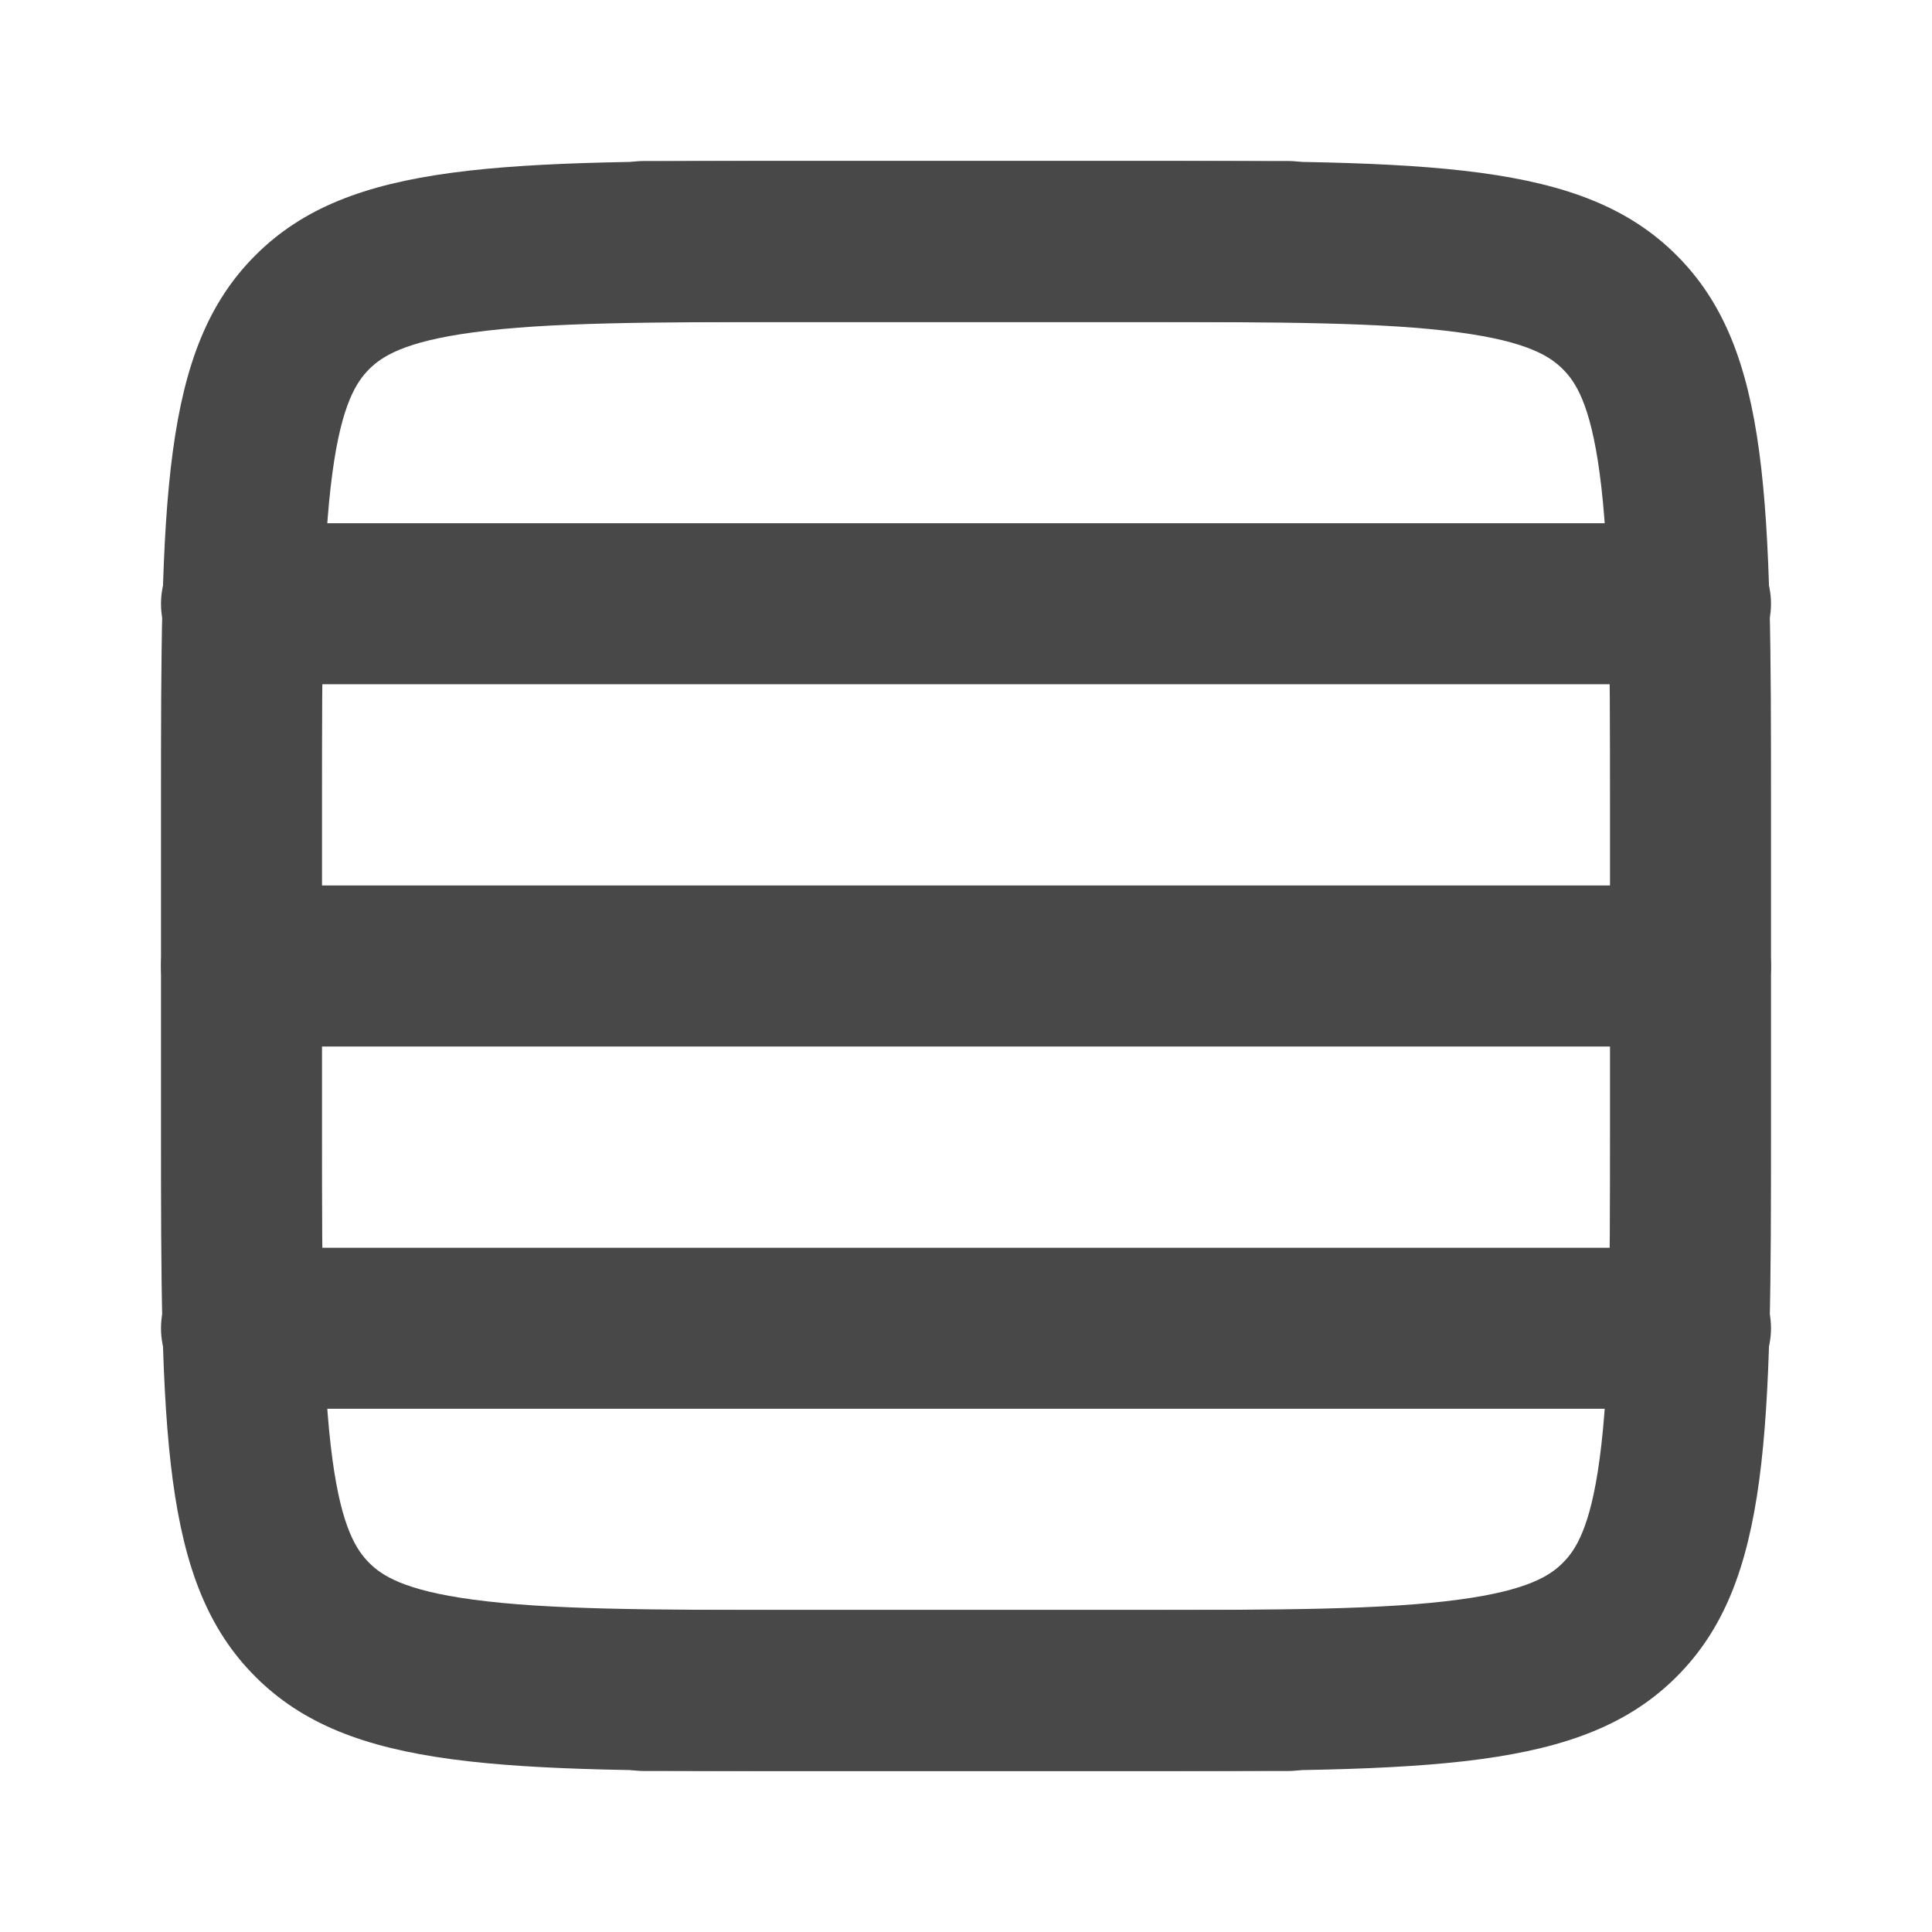
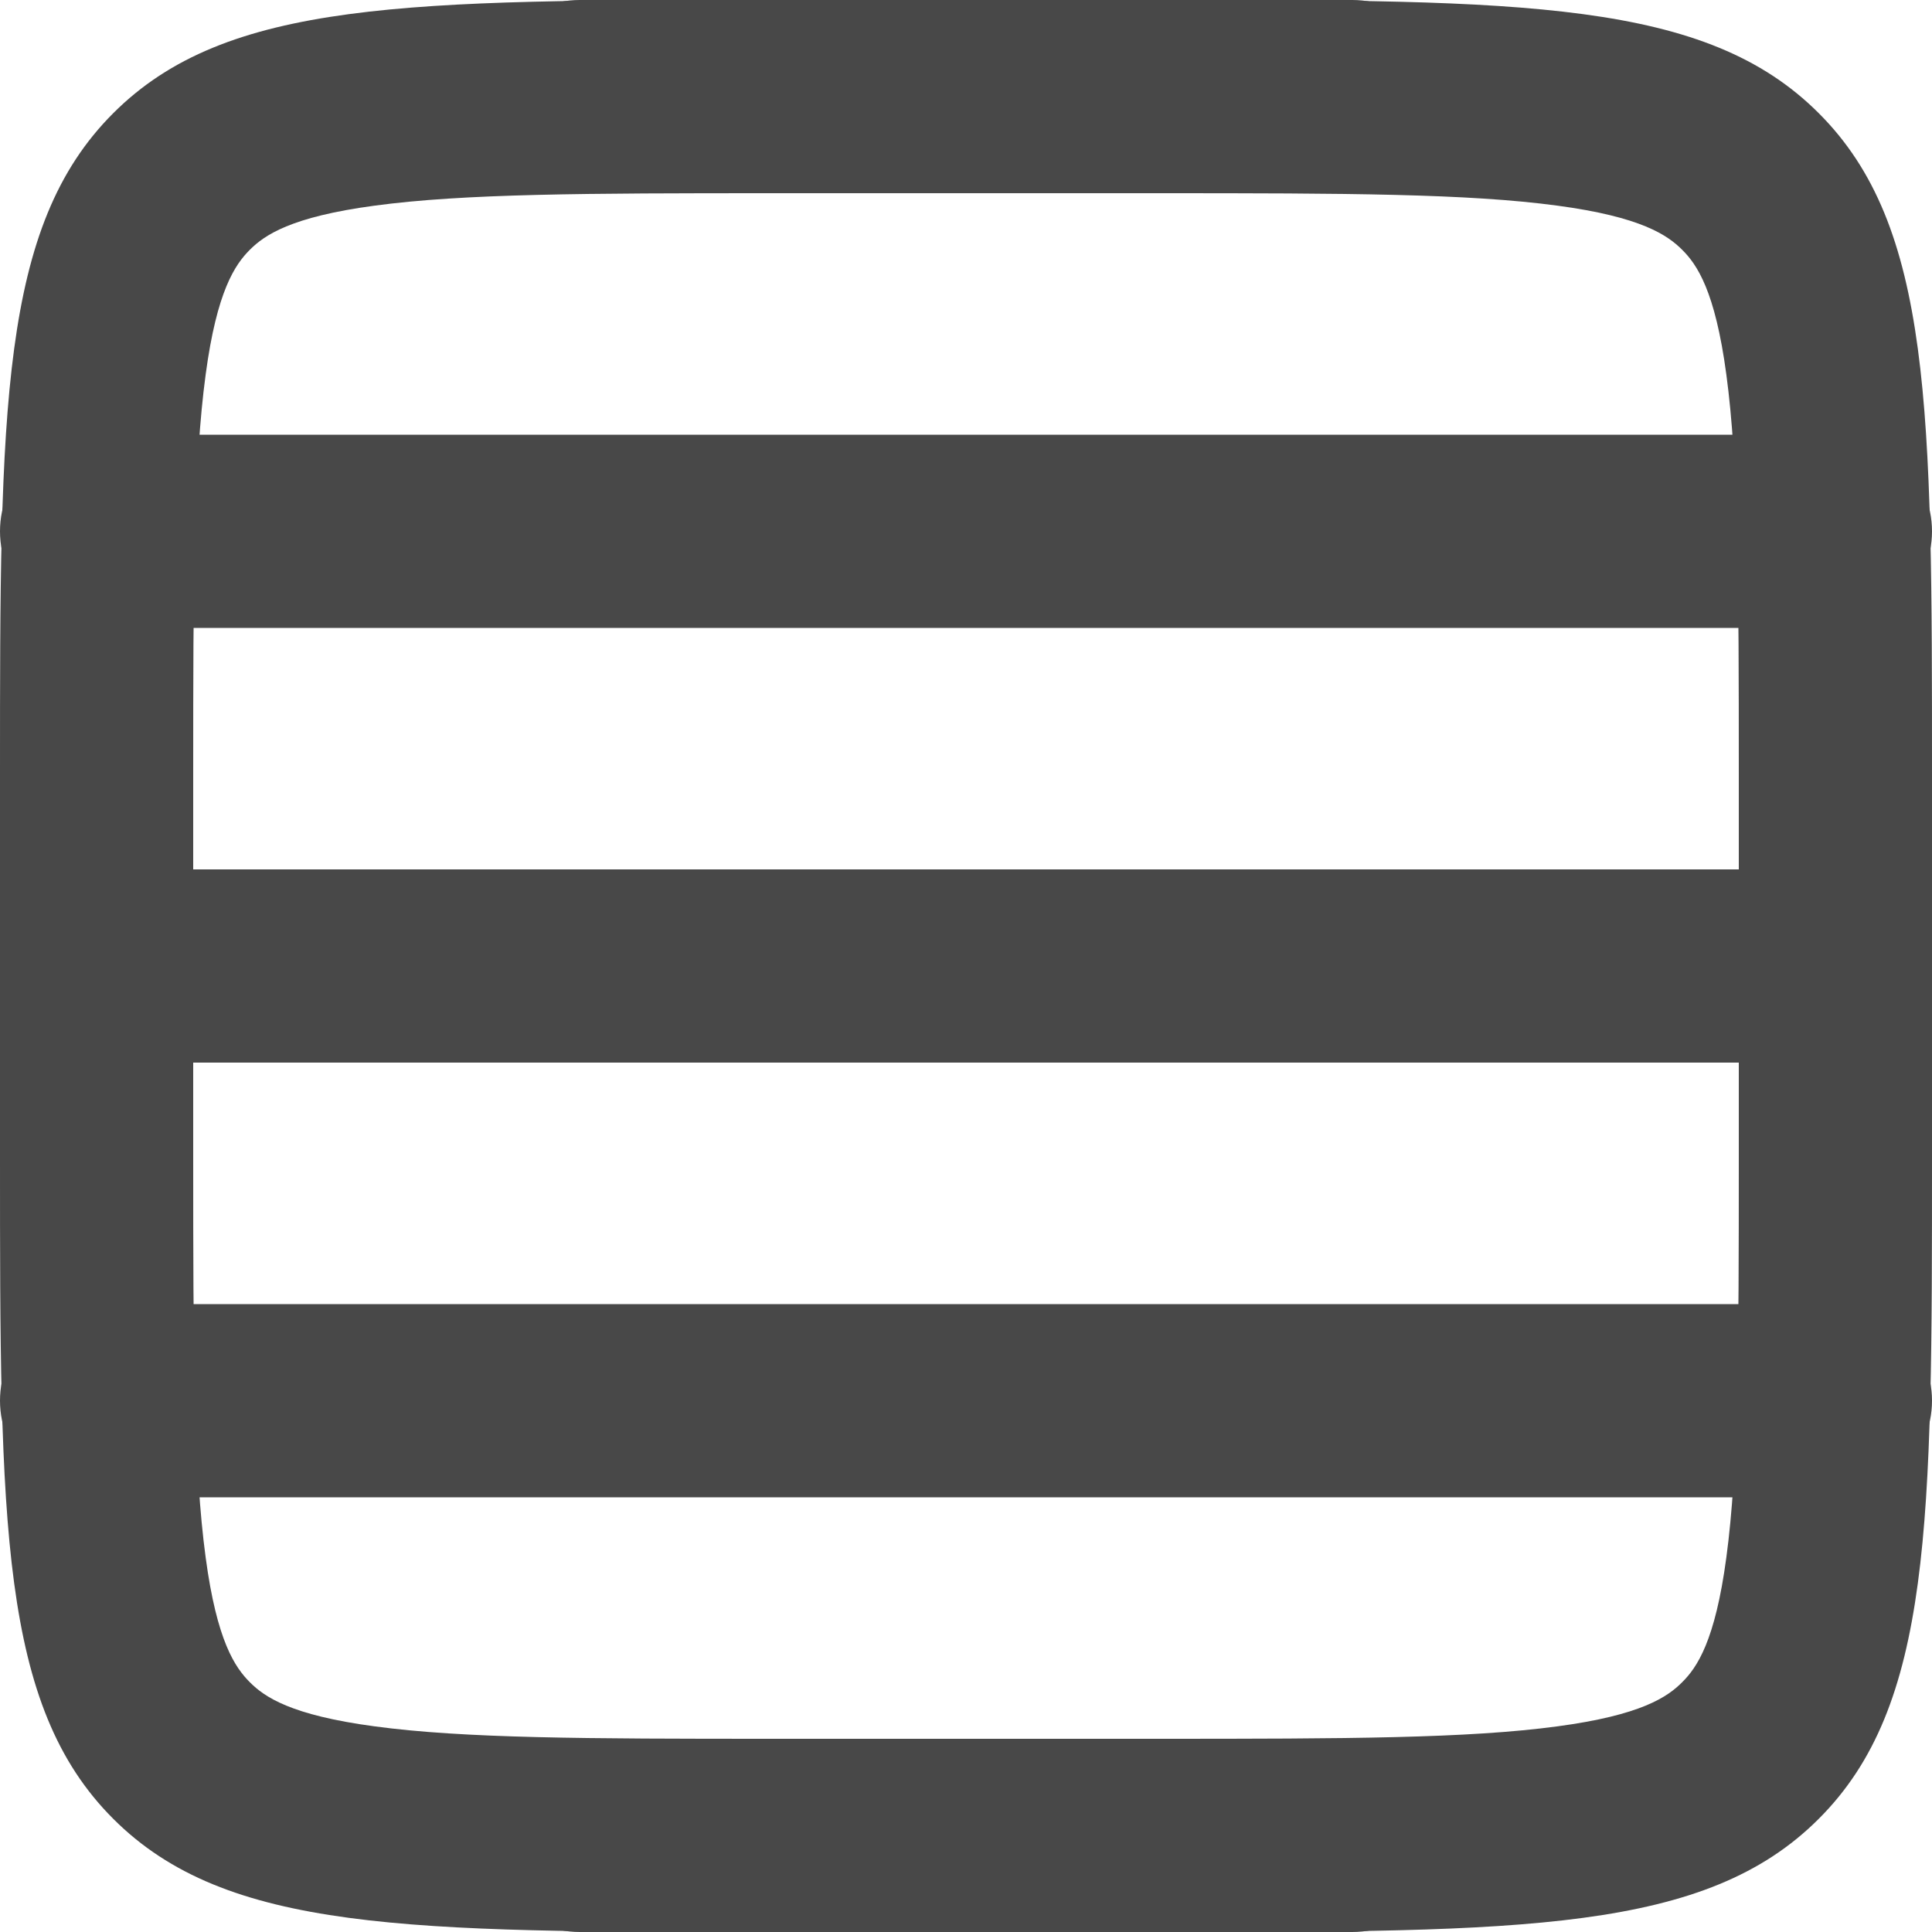
- <svg xmlns="http://www.w3.org/2000/svg" width="24" height="24" viewBox="0 0 24 24" fill="none">
-   <path fill-rule="evenodd" clip-rule="evenodd" d="M14 4H10C8.058 4 6.802 4.004 5.877 4.129C5.01 4.245 4.738 4.434 4.586 4.586C4.434 4.738 4.245 5.01 4.129 5.877C4.004 6.802 4 8.058 4 10V14C4 15.942 4.004 17.198 4.129 18.123C4.245 18.99 4.434 19.262 4.586 19.414C4.738 19.567 5.01 19.755 5.877 19.871C6.802 19.996 8.058 20 10 20H14C15.942 20 17.198 19.996 18.123 19.871C18.99 19.755 19.262 19.567 19.414 19.414C19.567 19.262 19.755 18.99 19.871 18.123C19.996 17.198 20 15.942 20 14V10C20 8.058 19.996 6.802 19.871 5.877C19.755 5.01 19.567 4.738 19.414 4.586C19.262 4.434 18.99 4.245 18.123 4.129C17.198 4.004 15.942 4 14 4ZM3.172 3.172C2 4.343 2 6.229 2 10V14C2 17.771 2 19.657 3.172 20.828C4.343 22 6.229 22 10 22H14C17.771 22 19.657 22 20.828 20.828C22 19.657 22 17.771 22 14V10C22 6.229 22 4.343 20.828 3.172C19.657 2 17.771 2 14 2H10C6.229 2 4.343 2 3.172 3.172Z" fill="#484848" />
-   <path fill-rule="evenodd" clip-rule="evenodd" d="M17 3C17 3.552 16.552 4 16 4H8C7.448 4 7 3.552 7 3C7 2.448 7.448 2 8 2H16C16.552 2 17 2.448 17 3Z" fill="#484848" />
-   <path fill-rule="evenodd" clip-rule="evenodd" d="M22 7.5C22 8.052 21.552 8.5 21 8.5H3C2.448 8.5 2 8.052 2 7.5C2 6.948 2.448 6.5 3 6.5H21C21.552 6.5 22 6.948 22 7.5Z" fill="#484848" />
-   <path fill-rule="evenodd" clip-rule="evenodd" d="M22 12C22 12.552 21.552 13 21 13H3C2.448 13 2 12.552 2 12C2 11.448 2.448 11 3 11H21C21.552 11 22 11.448 22 12Z" fill="#484848" />
-   <path fill-rule="evenodd" clip-rule="evenodd" d="M22 16.5C22 17.052 21.552 17.5 21 17.5H3C2.448 17.5 2 17.052 2 16.5C2 15.948 2.448 15.5 3 15.5H21C21.552 15.5 22 15.948 22 16.5Z" fill="#484848" />
-   <path fill-rule="evenodd" clip-rule="evenodd" d="M17 21C17 21.552 16.552 22 16 22H8C7.448 22 7 21.552 7 21C7 20.448 7.448 20 8 20H16C16.552 20 17 20.448 17 21Z" fill="#484848" />
+ <svg xmlns="http://www.w3.org/2000/svg" width="20" height="20" viewBox="0 0 20 20" fill="none">
+   <path fill-rule="evenodd" clip-rule="evenodd" d="M12 2H8C6.058 2 4.802 2.004 3.877 2.129C3.01 2.245 2.738 2.434 2.586 2.586C2.434 2.738 2.245 3.01 2.129 3.877C2.004 4.802 2 6.058 2 8V12C2 13.942 2.004 15.198 2.129 16.123C2.245 16.99 2.434 17.262 2.586 17.414C2.738 17.567 3.01 17.755 3.877 17.871C4.802 17.996 6.058 18 8 18H12C13.942 18 15.198 17.996 16.123 17.871C16.99 17.755 17.262 17.567 17.414 17.414C17.567 17.262 17.755 16.99 17.871 16.123C17.996 15.198 18 13.942 18 12V8C18 6.058 17.996 4.802 17.871 3.877C17.755 3.01 17.567 2.738 17.414 2.586C17.262 2.434 16.99 2.245 16.123 2.129C15.198 2.004 13.942 2 12 2ZM1.172 1.172C0 2.343 0 4.229 0 8V12C0 15.771 0 17.657 1.172 18.828C2.343 20 4.229 20 8 20H12C15.771 20 17.657 20 18.828 18.828C20 17.657 20 15.771 20 12V8C20 4.229 20 2.343 18.828 1.172C17.657 0 15.771 0 12 0H8C4.229 0 2.343 0 1.172 1.172Z" fill="#484848" />
+   <path fill-rule="evenodd" clip-rule="evenodd" d="M15 1C15 1.552 14.552 2 14 2H6C5.448 2 5 1.552 5 1C5 0.448 5.448 0 6 0H14C14.552 0 15 0.448 15 1Z" fill="#484848" />
+   <path fill-rule="evenodd" clip-rule="evenodd" d="M20 5.5C20 6.052 19.552 6.5 19 6.5H1C0.448 6.5 0 6.052 0 5.5C0 4.948 0.448 4.5 1 4.5H19C19.552 4.5 20 4.948 20 5.5Z" fill="#484848" />
+   <path fill-rule="evenodd" clip-rule="evenodd" d="M20 10C20 10.552 19.552 11 19 11H1C0.448 11 0 10.552 0 10C0 9.448 0.448 9 1 9H19C19.552 9 20 9.448 20 10Z" fill="#484848" />
+   <path fill-rule="evenodd" clip-rule="evenodd" d="M20 14.5C20 15.052 19.552 15.5 19 15.5H1C0.448 15.5 0 15.052 0 14.5C0 13.948 0.448 13.5 1 13.5H19C19.552 13.5 20 13.948 20 14.5Z" fill="#484848" />
+   <path fill-rule="evenodd" clip-rule="evenodd" d="M15 19C15 19.552 14.552 20 14 20H6C5.448 20 5 19.552 5 19C5 18.448 5.448 18 6 18H14C14.552 18 15 18.448 15 19Z" fill="#484848" />
</svg>
